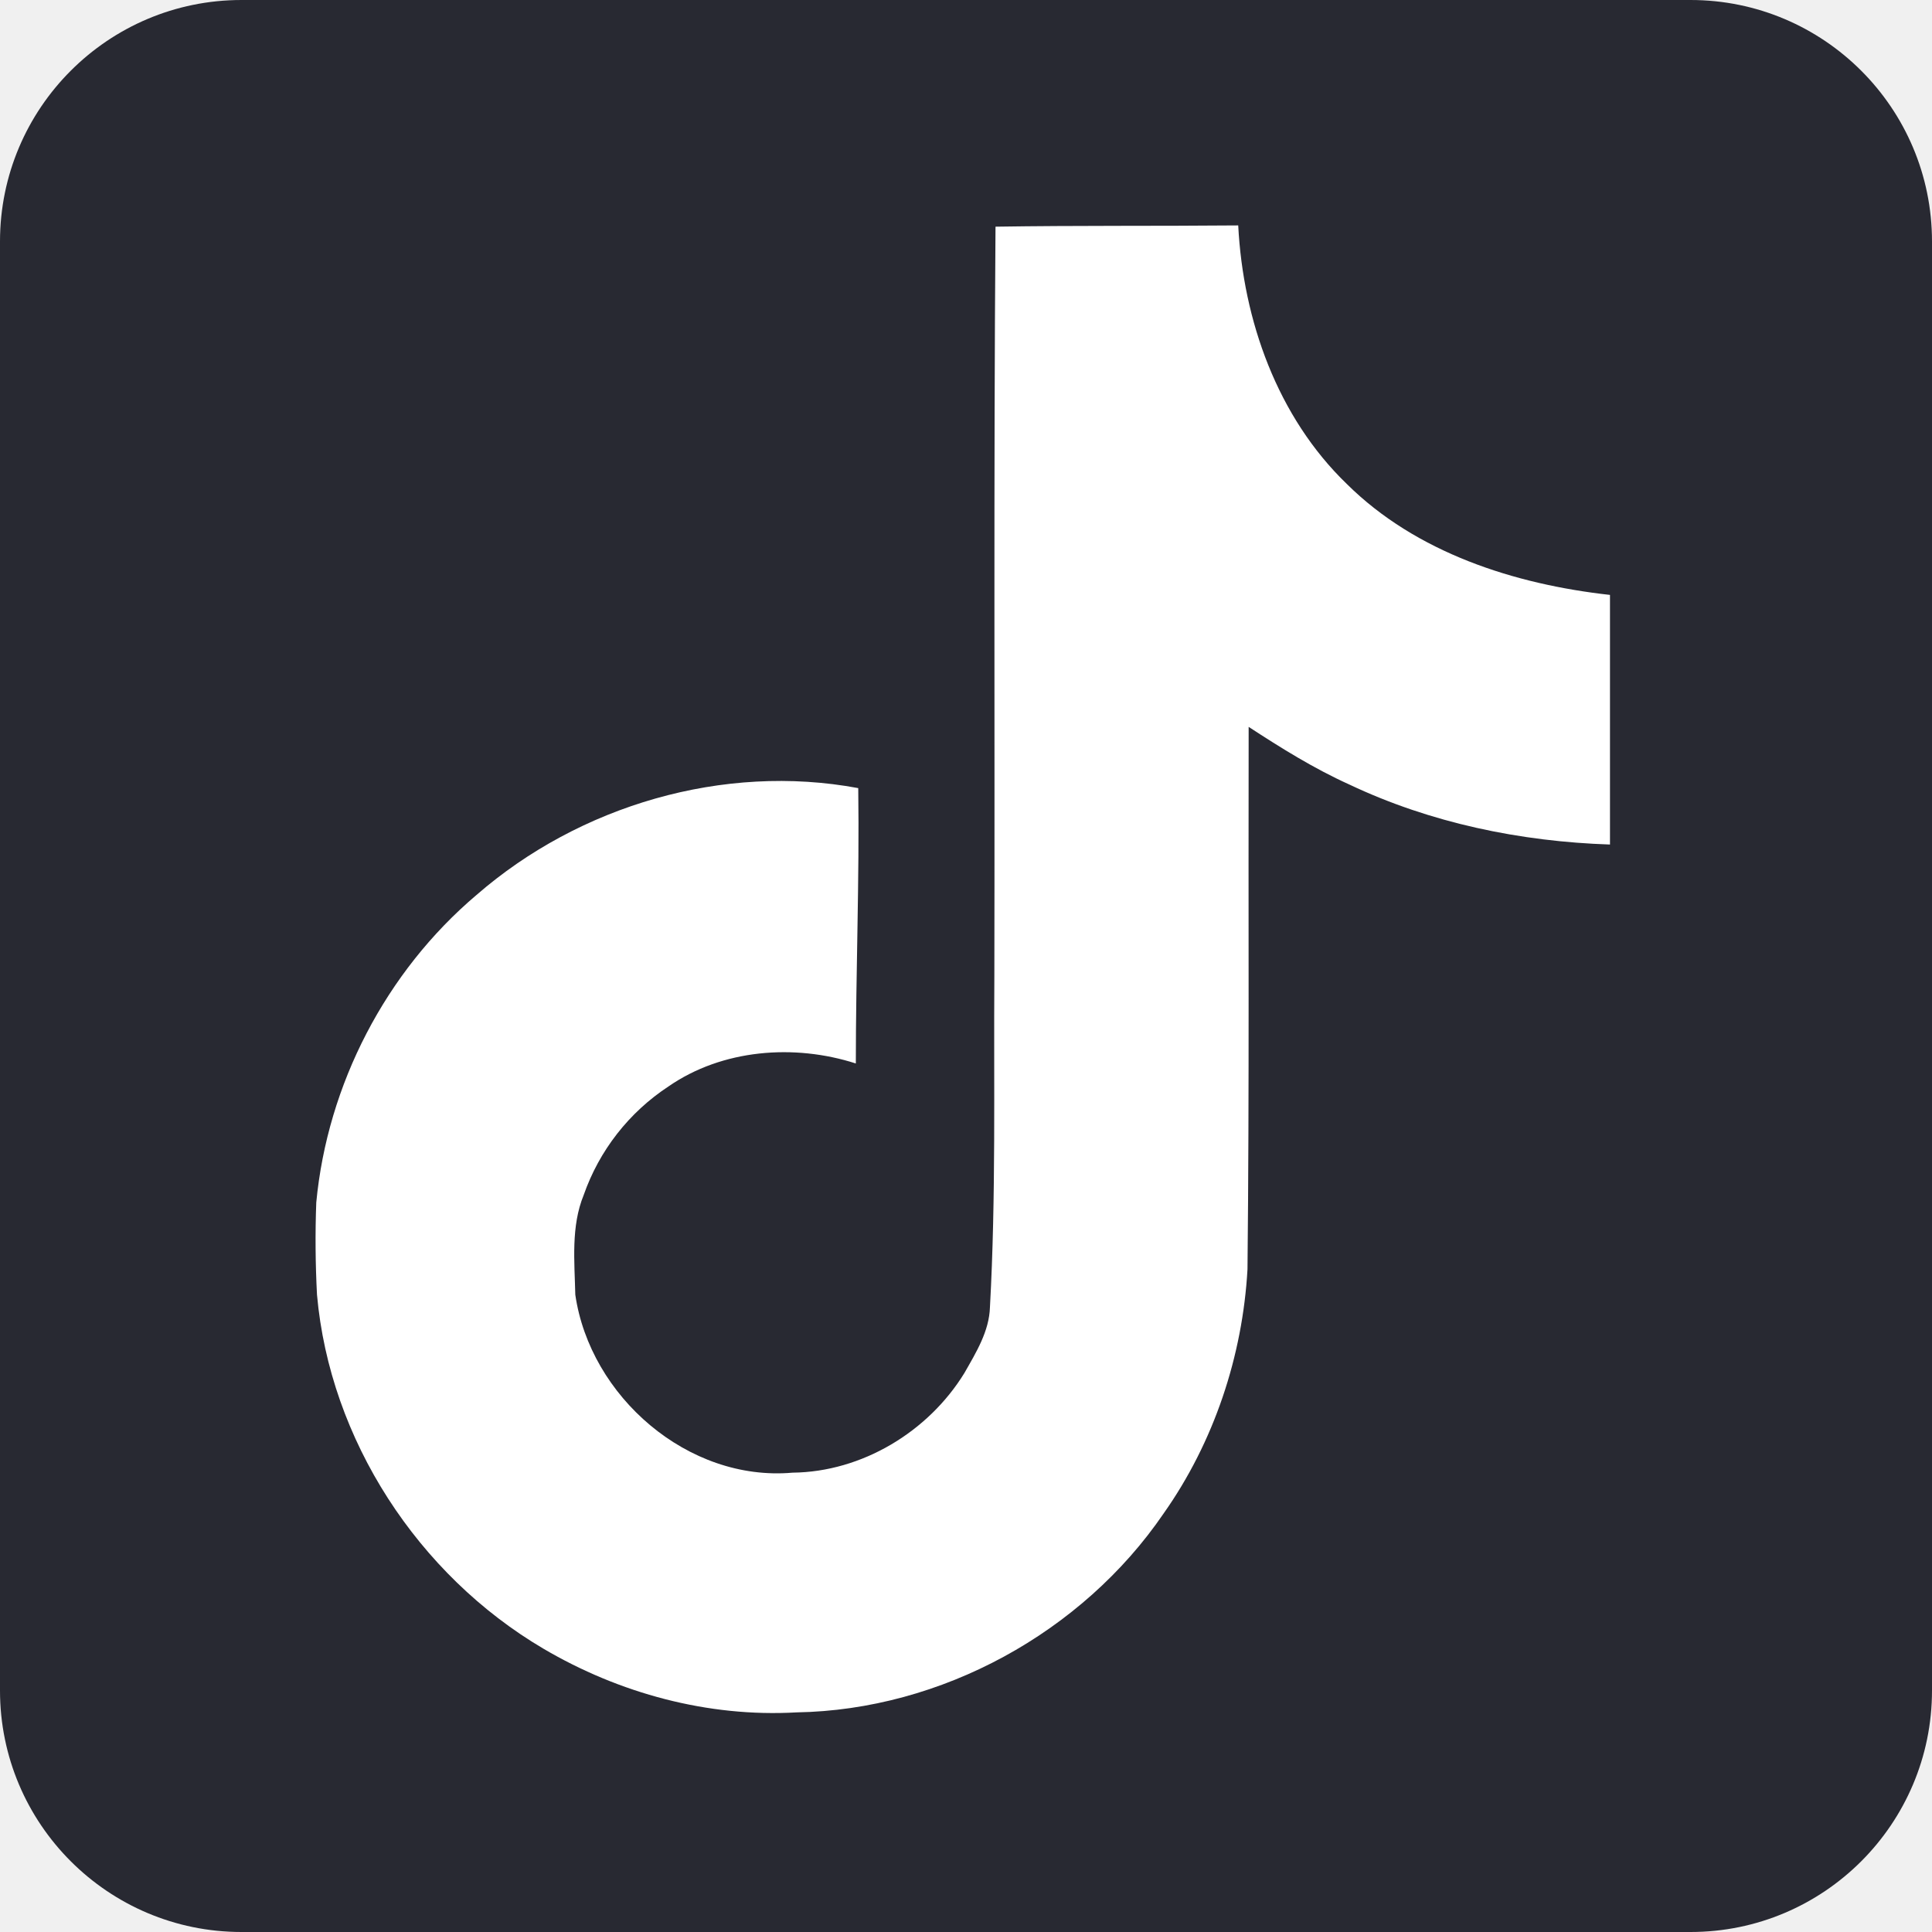
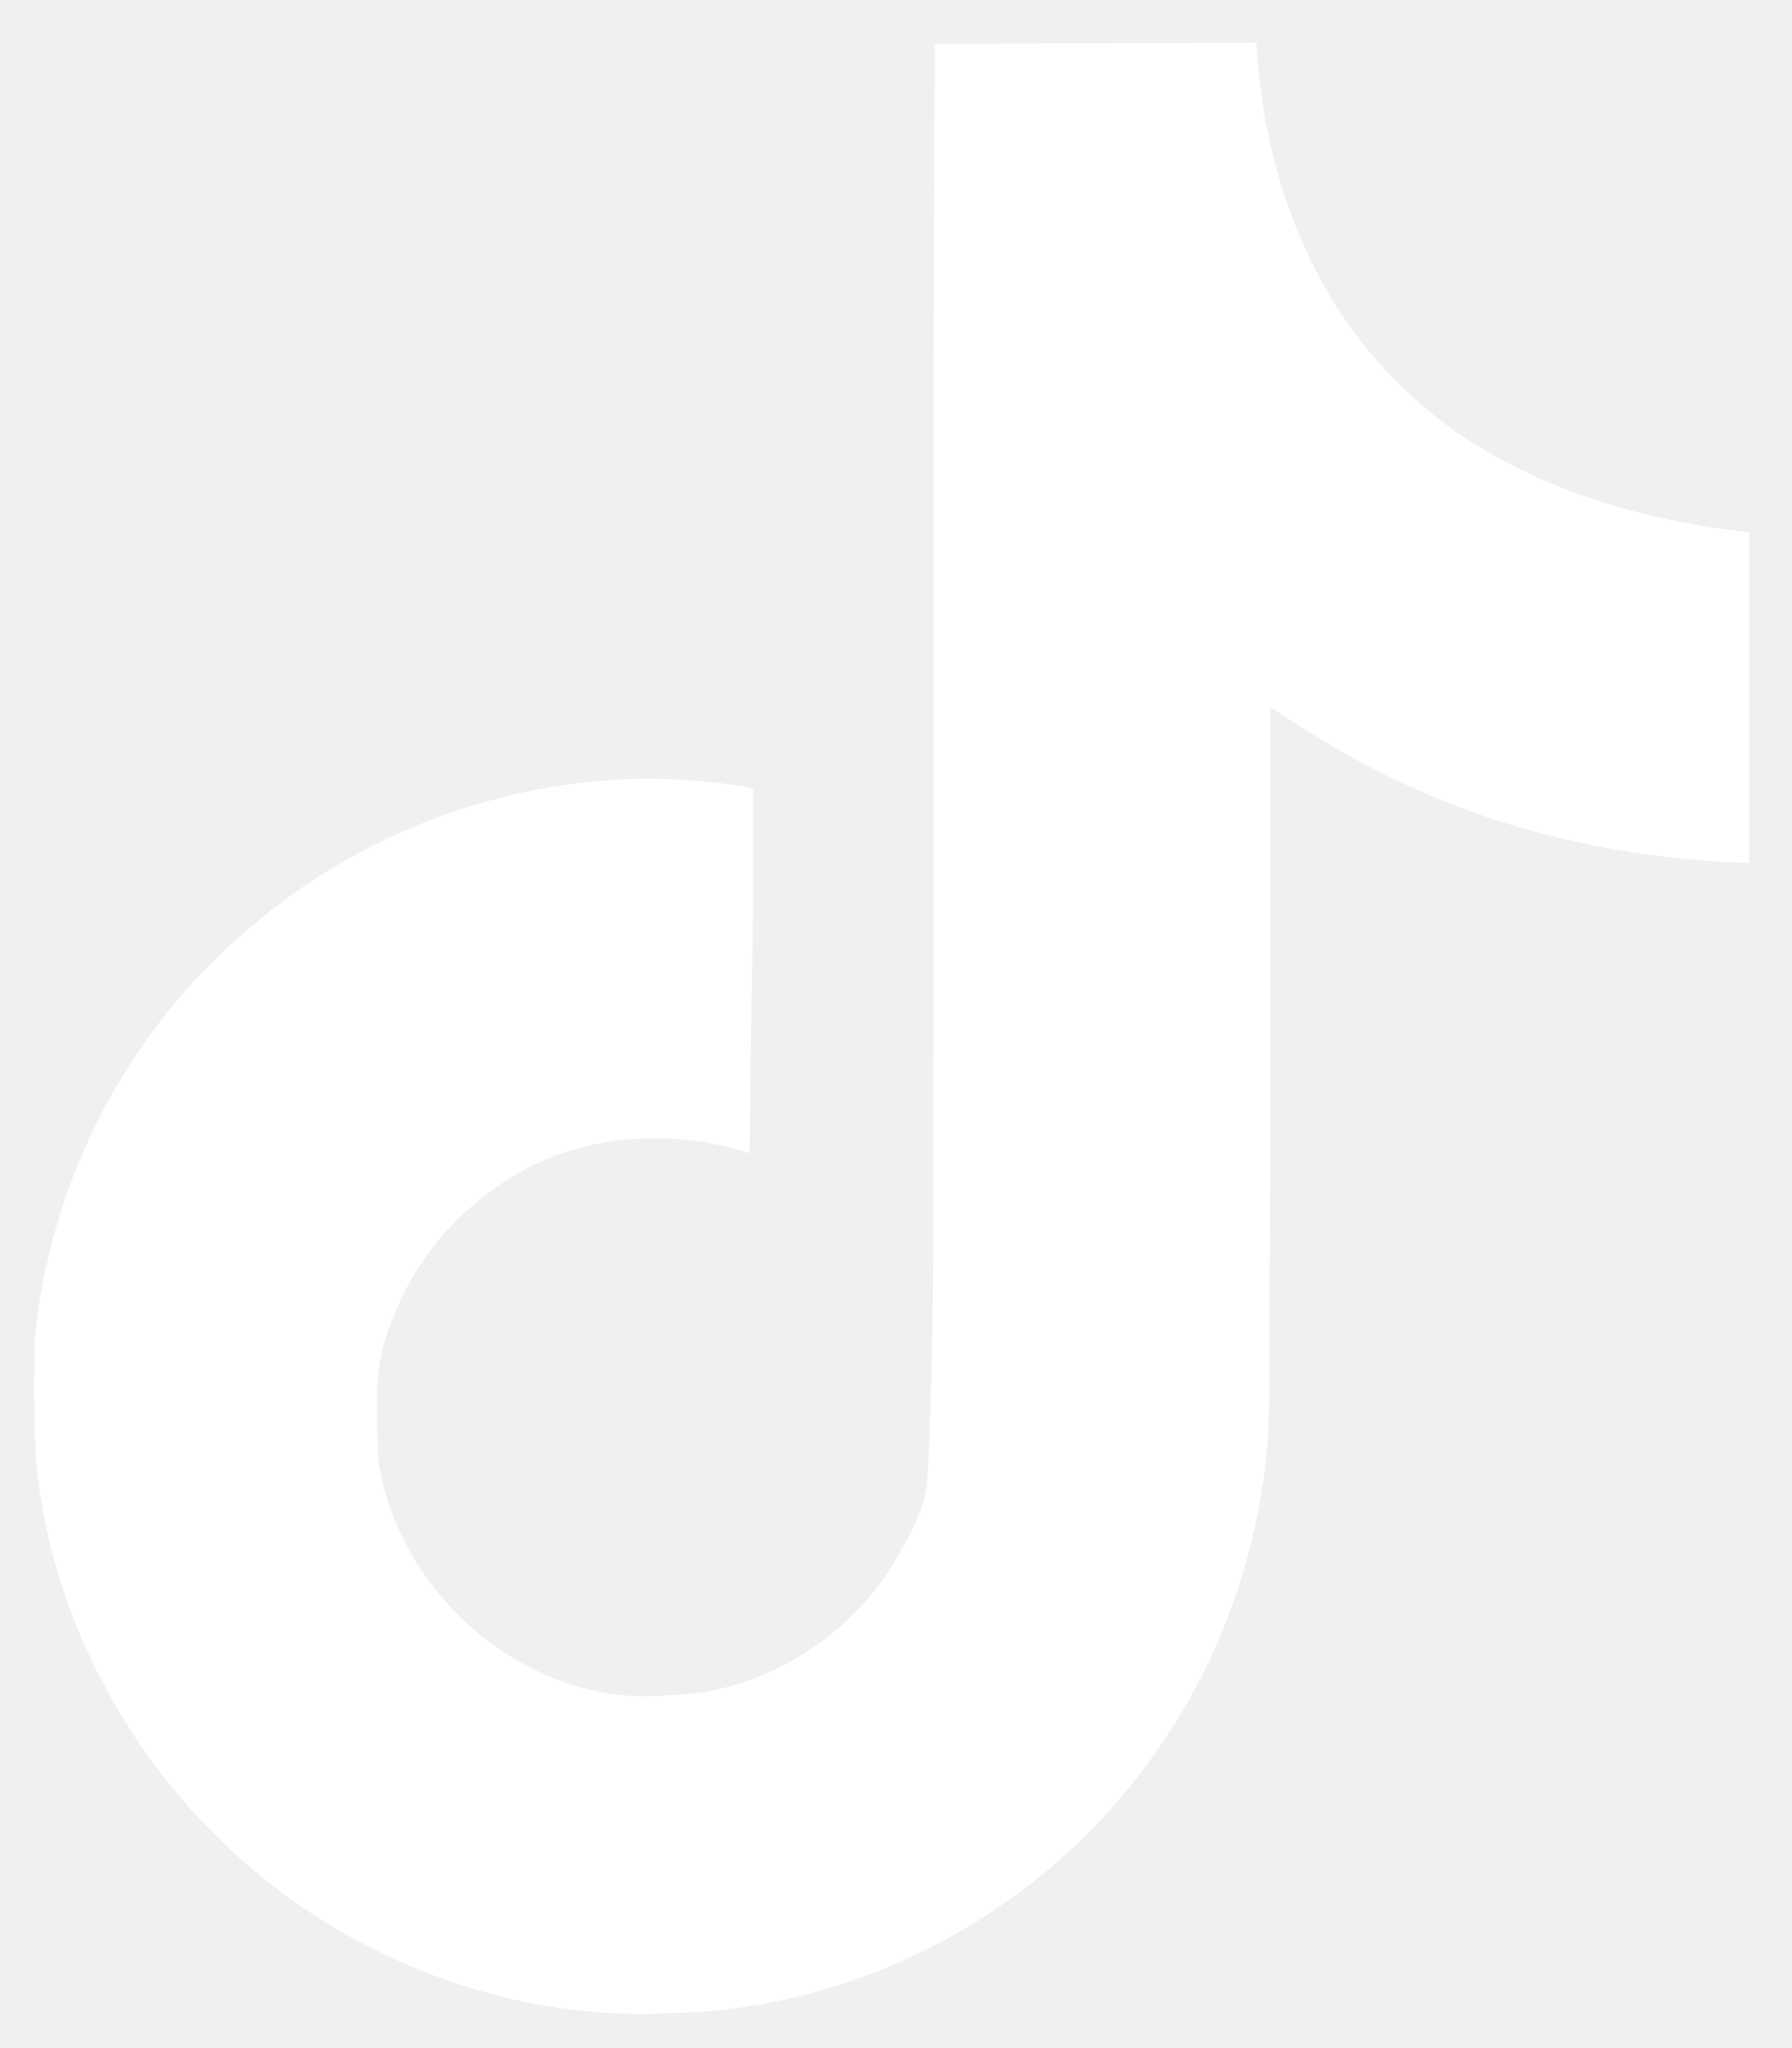
- <svg xmlns="http://www.w3.org/2000/svg" width="40" height="40" viewBox="0 0 40 40" fill="none">
-   <path d="M0 5C0 2.239 2.239 0 5 0H35C37.761 0 40 2.239 40 5V35C40 37.761 37.761 40 35 40H5C2.239 40 0 37.761 0 35V5Z" fill="#282932" />
-   <path d="M20.611 4.693C22.293 4.667 23.965 4.682 25.636 4.667C25.737 6.631 26.445 8.632 27.885 10.021C29.322 11.445 31.355 12.097 33.333 12.317V17.485C31.48 17.424 29.617 17.039 27.935 16.242C27.202 15.911 26.52 15.485 25.852 15.049C25.843 18.799 25.867 22.544 25.828 26.279C25.727 28.073 25.135 29.858 24.09 31.337C22.408 33.798 19.49 35.403 16.493 35.453C14.655 35.558 12.819 35.057 11.252 34.135C8.656 32.607 6.829 29.808 6.563 26.805C6.53 26.169 6.524 25.532 6.548 24.896C6.779 22.454 7.989 20.117 9.867 18.528C11.995 16.677 14.977 15.796 17.769 16.317C17.795 18.218 17.719 20.117 17.719 22.018C16.443 21.607 14.953 21.722 13.838 22.495C13.023 23.031 12.407 23.82 12.085 24.741C11.819 25.391 11.895 26.114 11.911 26.805C12.216 28.911 14.244 30.681 16.409 30.49C17.845 30.475 19.221 29.643 19.968 28.425C20.21 27.999 20.481 27.563 20.496 27.061C20.622 24.766 20.572 22.48 20.587 20.184C20.598 15.01 20.572 9.851 20.611 4.694L20.611 4.693Z" fill="white" />
+ <svg xmlns="http://www.w3.org/2000/svg" width="28" height="32" viewBox="0 0 28 32" fill="none">
+   <path d="M14.611 0.693C16.293 0.667 17.965 0.682 19.636 0.667C19.737 2.631 20.445 4.632 21.885 6.021C23.322 7.445 25.355 8.097 27.333 8.317V13.485C25.48 13.424 23.617 13.039 21.935 12.242C21.202 11.911 20.52 11.485 19.852 11.049C19.843 14.799 19.867 18.544 19.828 22.279C19.727 24.073 19.135 25.858 18.09 27.337C16.408 29.798 13.49 31.403 10.493 31.453C8.655 31.558 6.819 31.057 5.252 30.135C2.656 28.607 0.829 25.808 0.563 22.805C0.53 22.169 0.524 21.532 0.548 20.896C0.779 18.454 1.989 16.117 3.867 14.528C5.995 12.677 8.977 11.796 11.769 12.317C11.795 14.218 11.719 16.117 11.719 18.018C10.443 17.607 8.953 17.722 7.838 18.495C7.023 19.031 6.407 19.82 6.085 20.741C5.819 21.391 5.895 22.114 5.91 22.805C6.216 24.911 8.244 26.681 10.409 26.49C11.845 26.475 13.22 25.643 13.969 24.425C14.21 23.999 14.481 23.563 14.496 23.061C14.622 20.766 14.572 18.48 14.587 16.184C14.598 11.01 14.572 5.851 14.611 0.694L14.611 0.693Z" fill="white" />
</svg>
